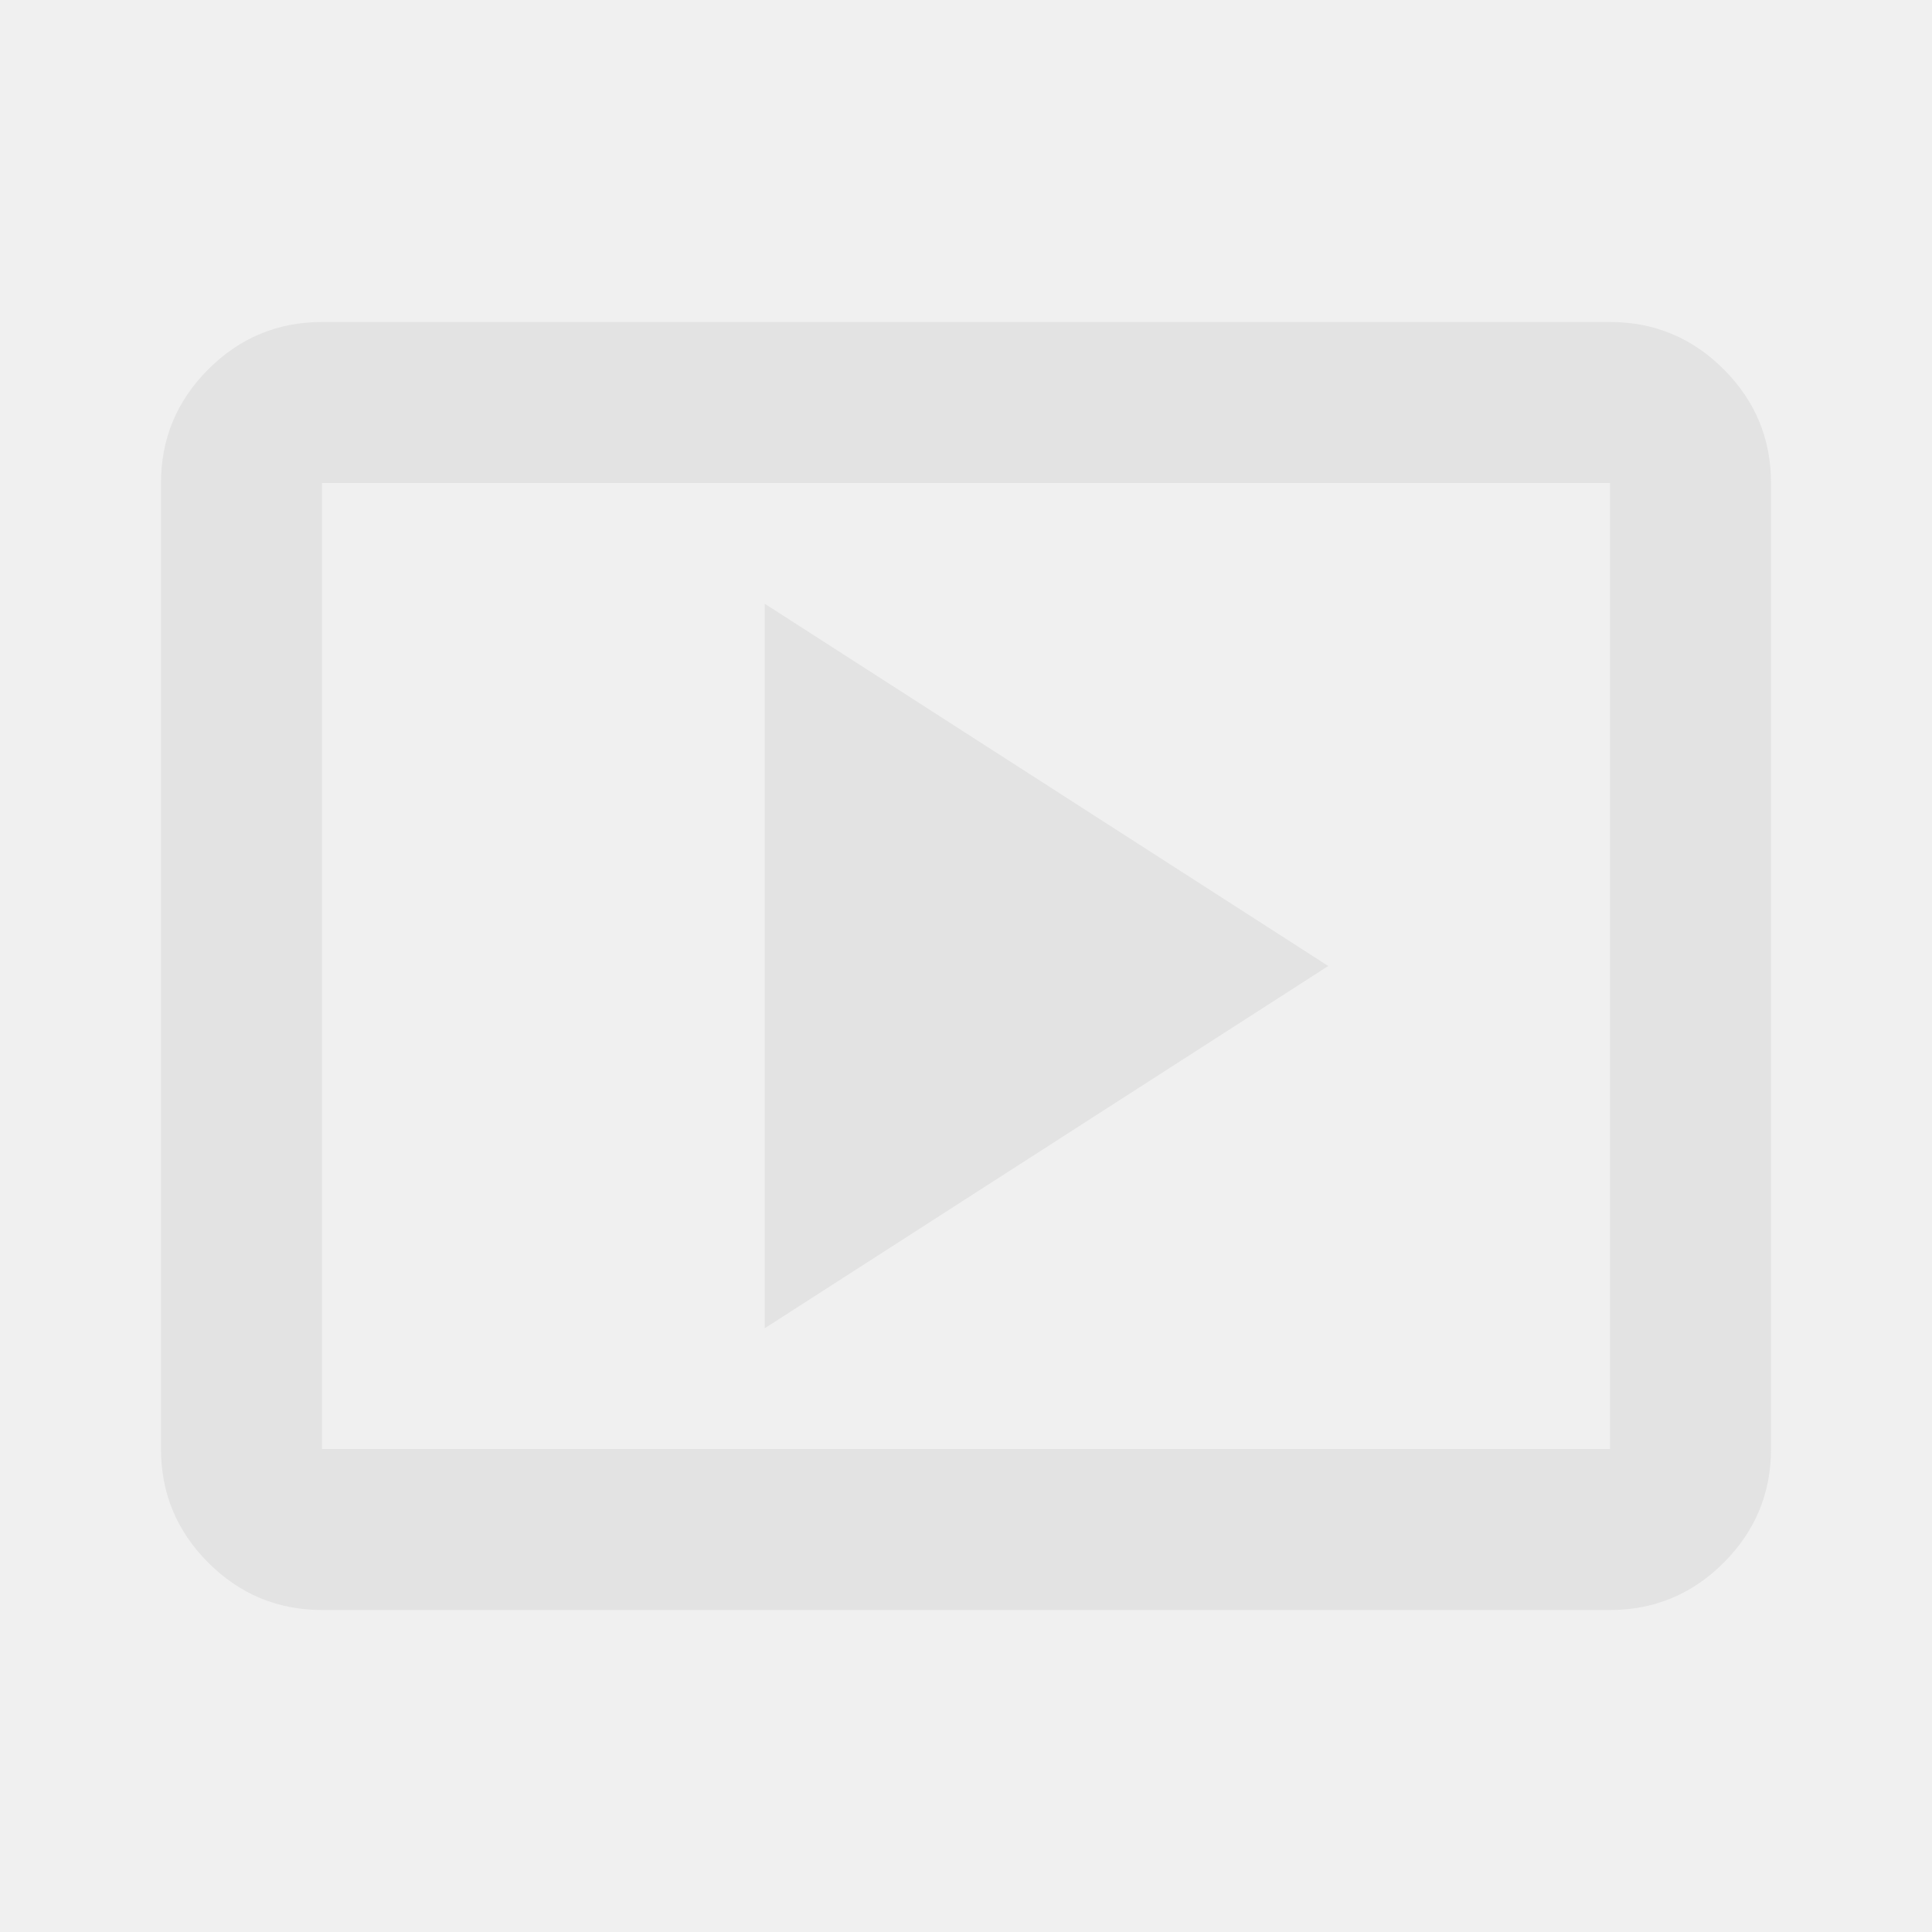
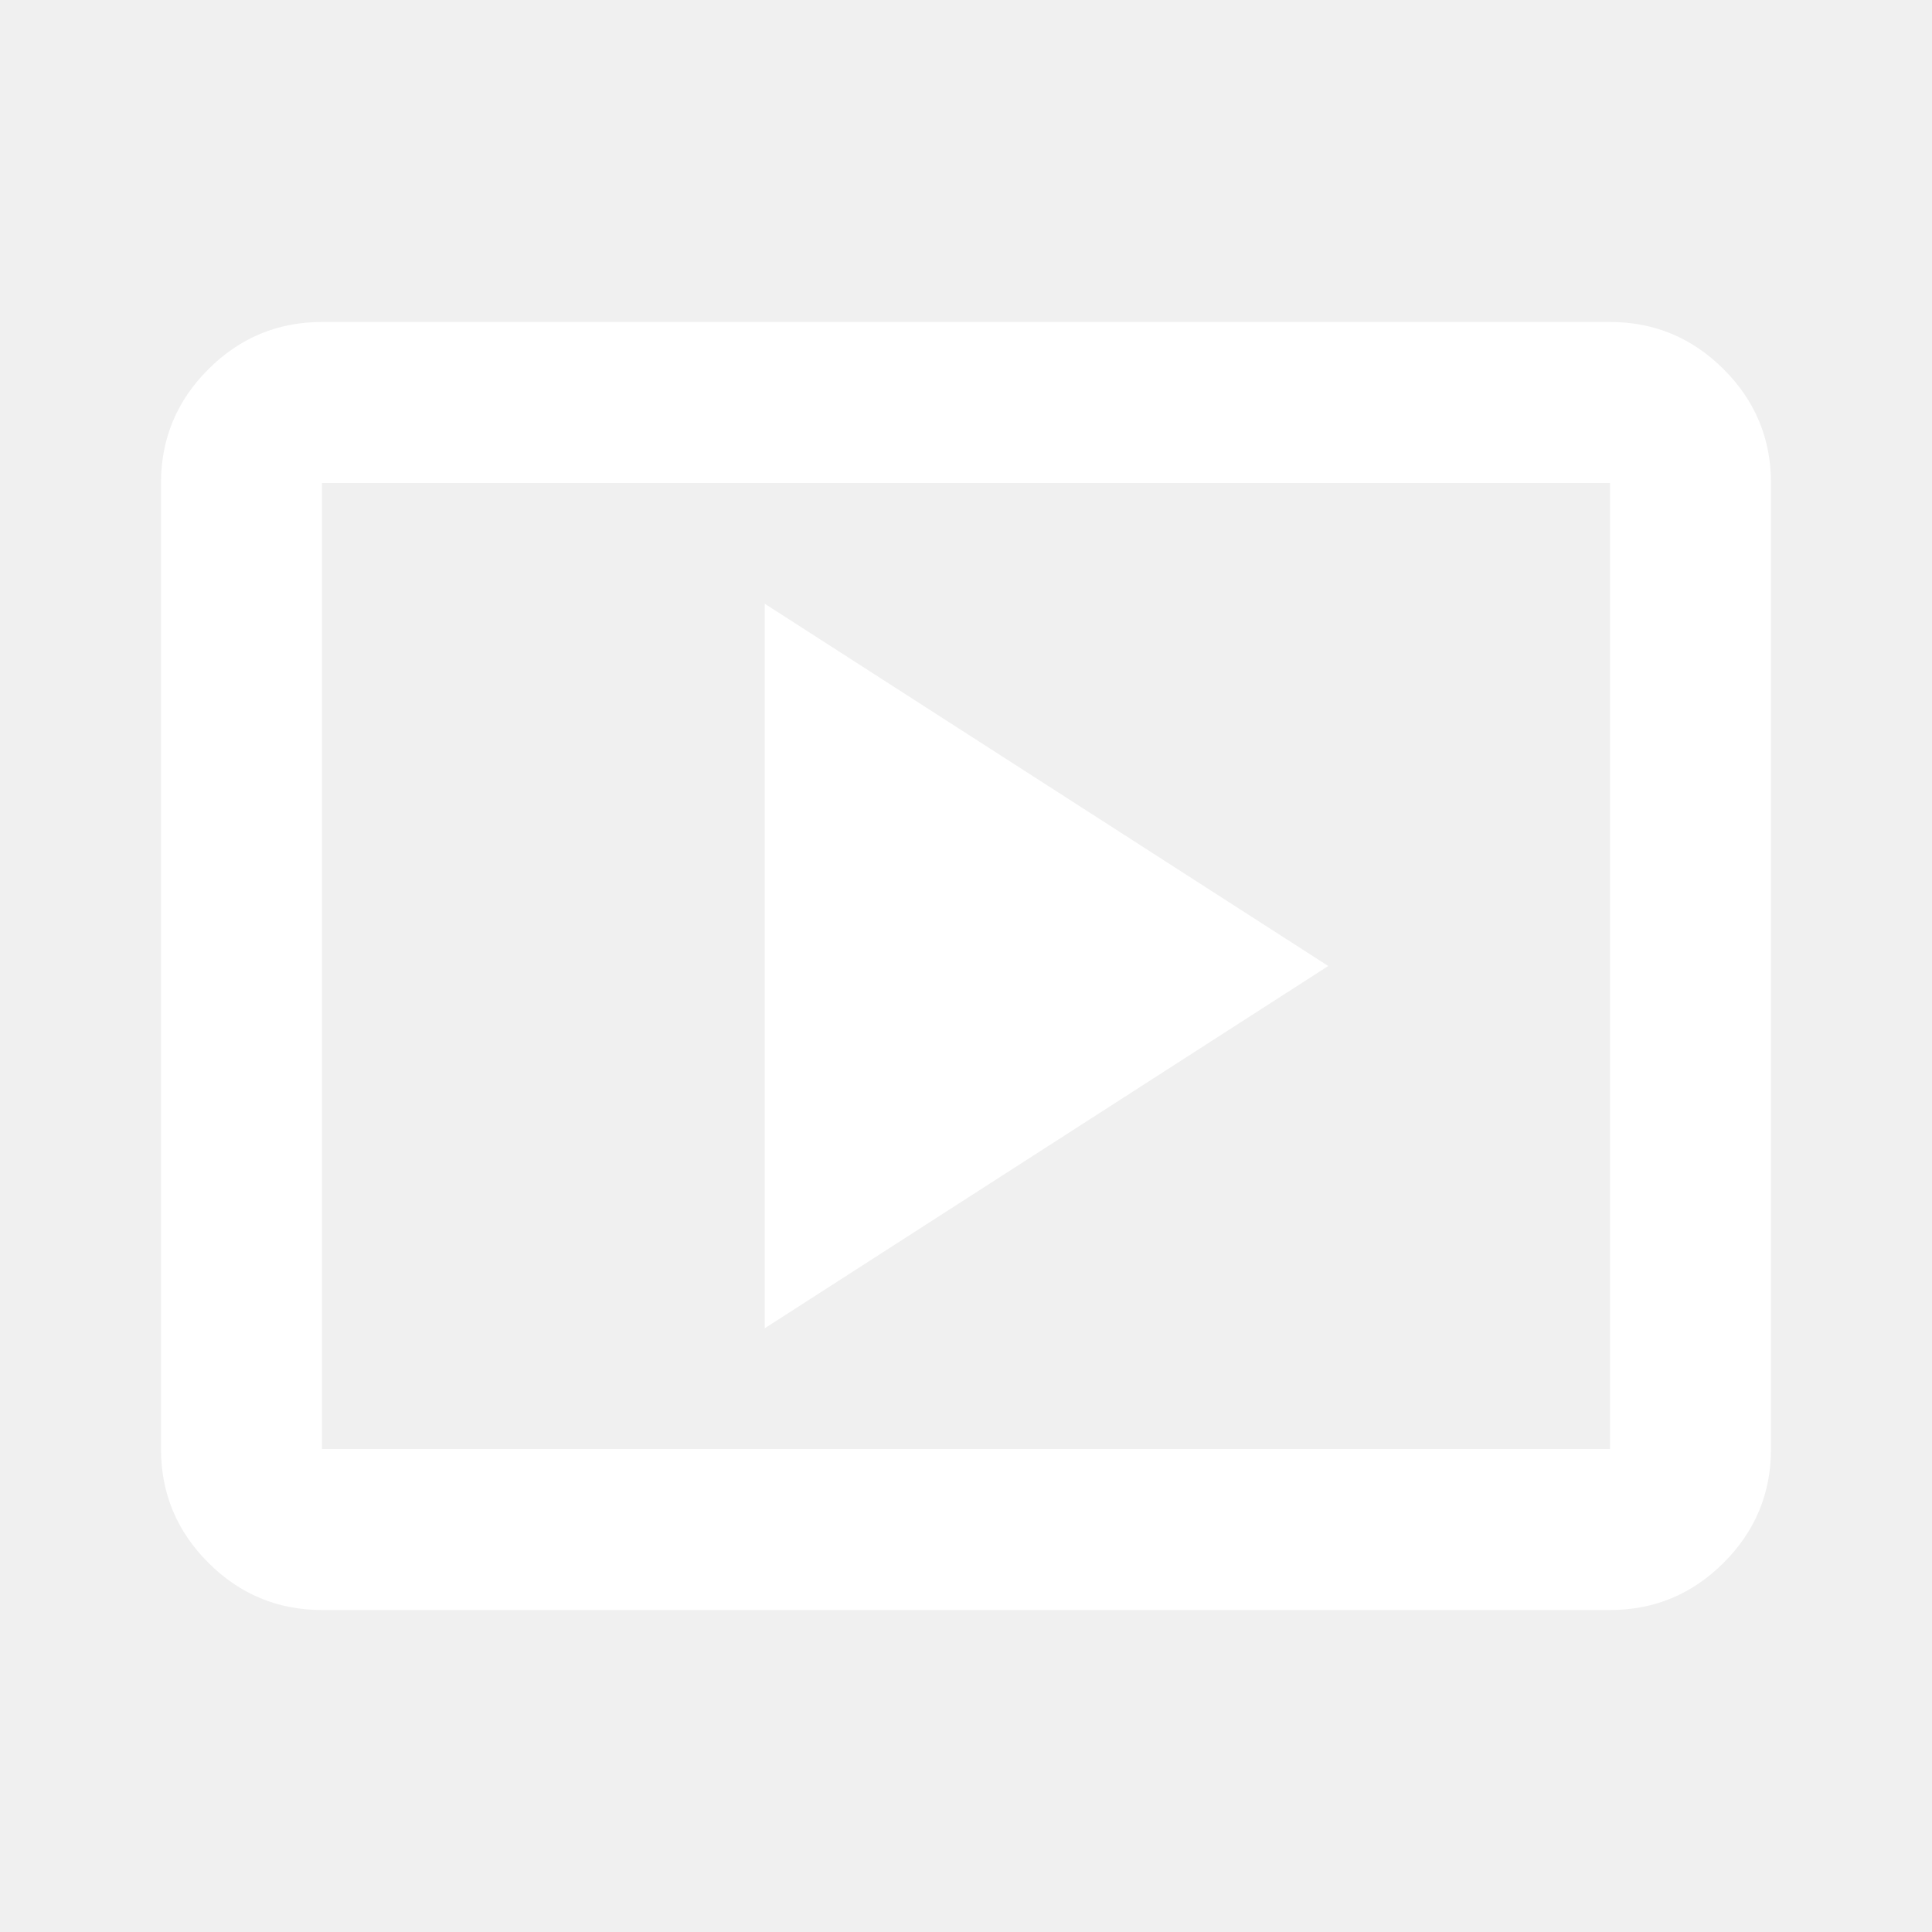
- <svg xmlns="http://www.w3.org/2000/svg" height="24px" viewBox="0 -960 960 960" width="24px" fill="#e3e3e3">
+ <svg xmlns="http://www.w3.org/2000/svg" height="24px" viewBox="0 -960 960 960" width="24px" fill="#FFFFFF">
  <path d="m380-300 280-180-280-180v360ZM160-160q-33 0-56.5-23.5T80-240v-480q0-33 23.5-56.5T160-800h640q33 0 56.5 23.5T880-720v480q0 33-23.5 56.5T800-160H160Zm0-80h640v-480H160v480Zm0 0v-480 480Z" />
</svg>
